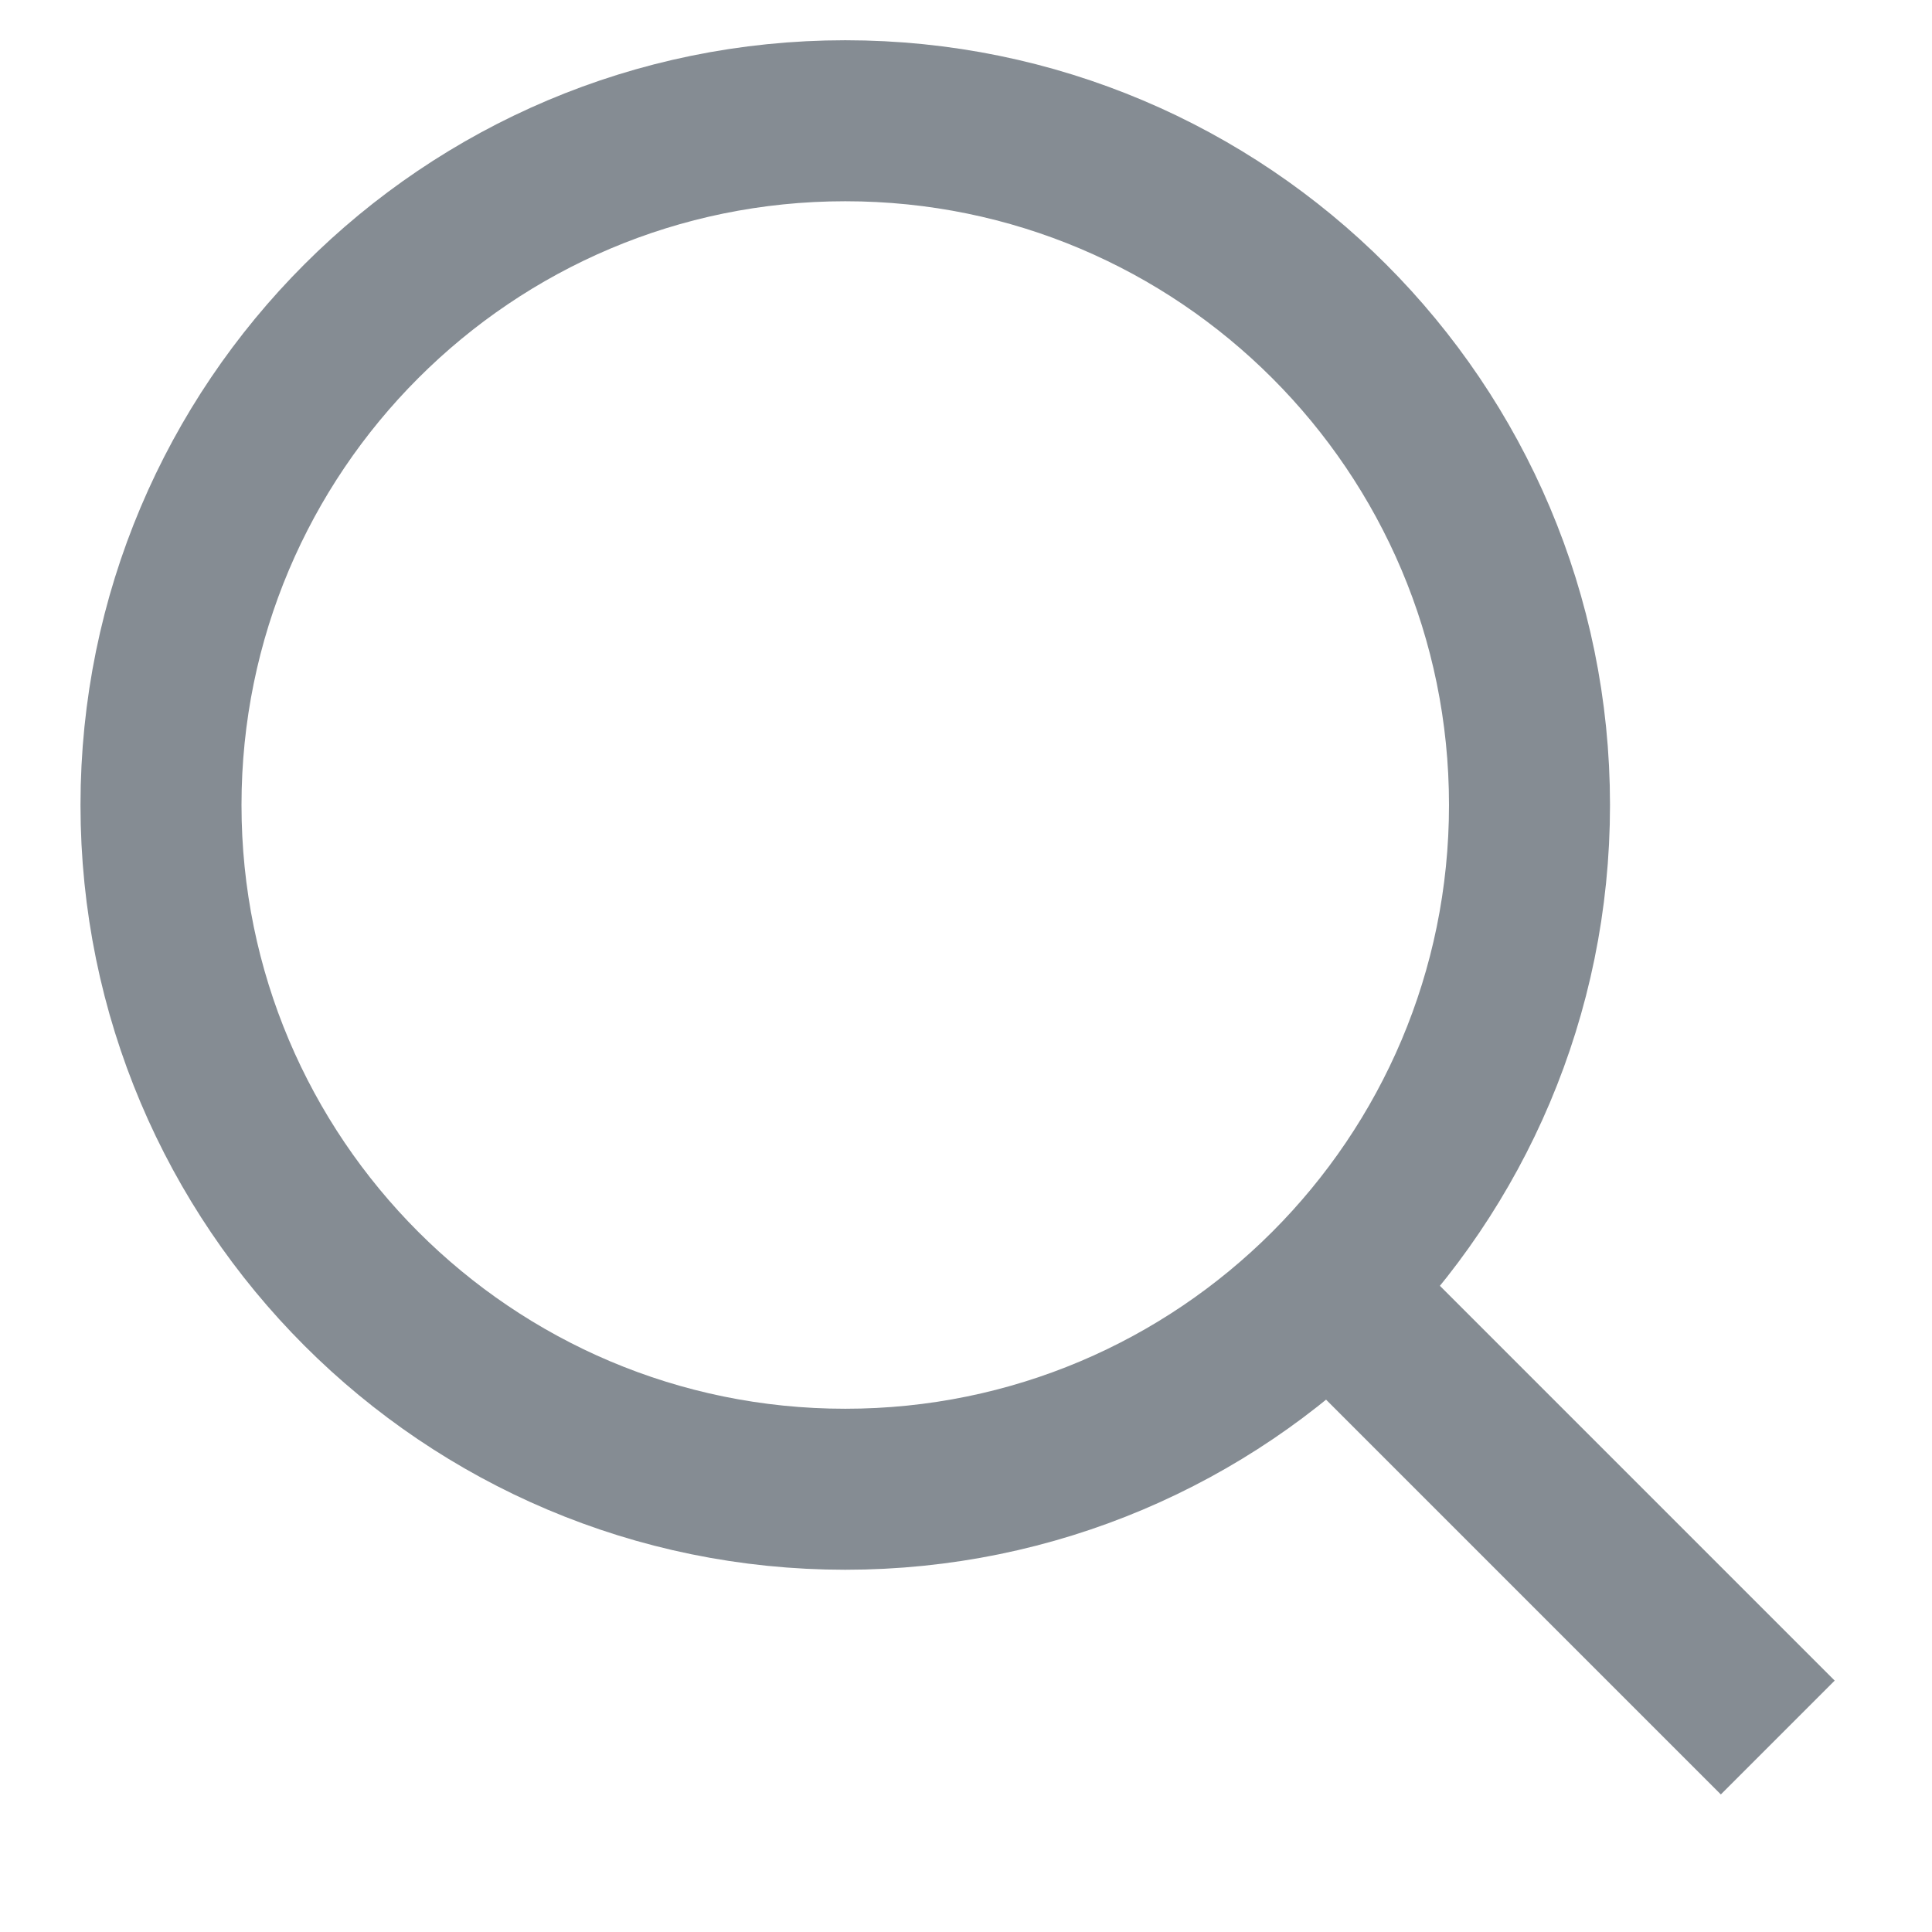
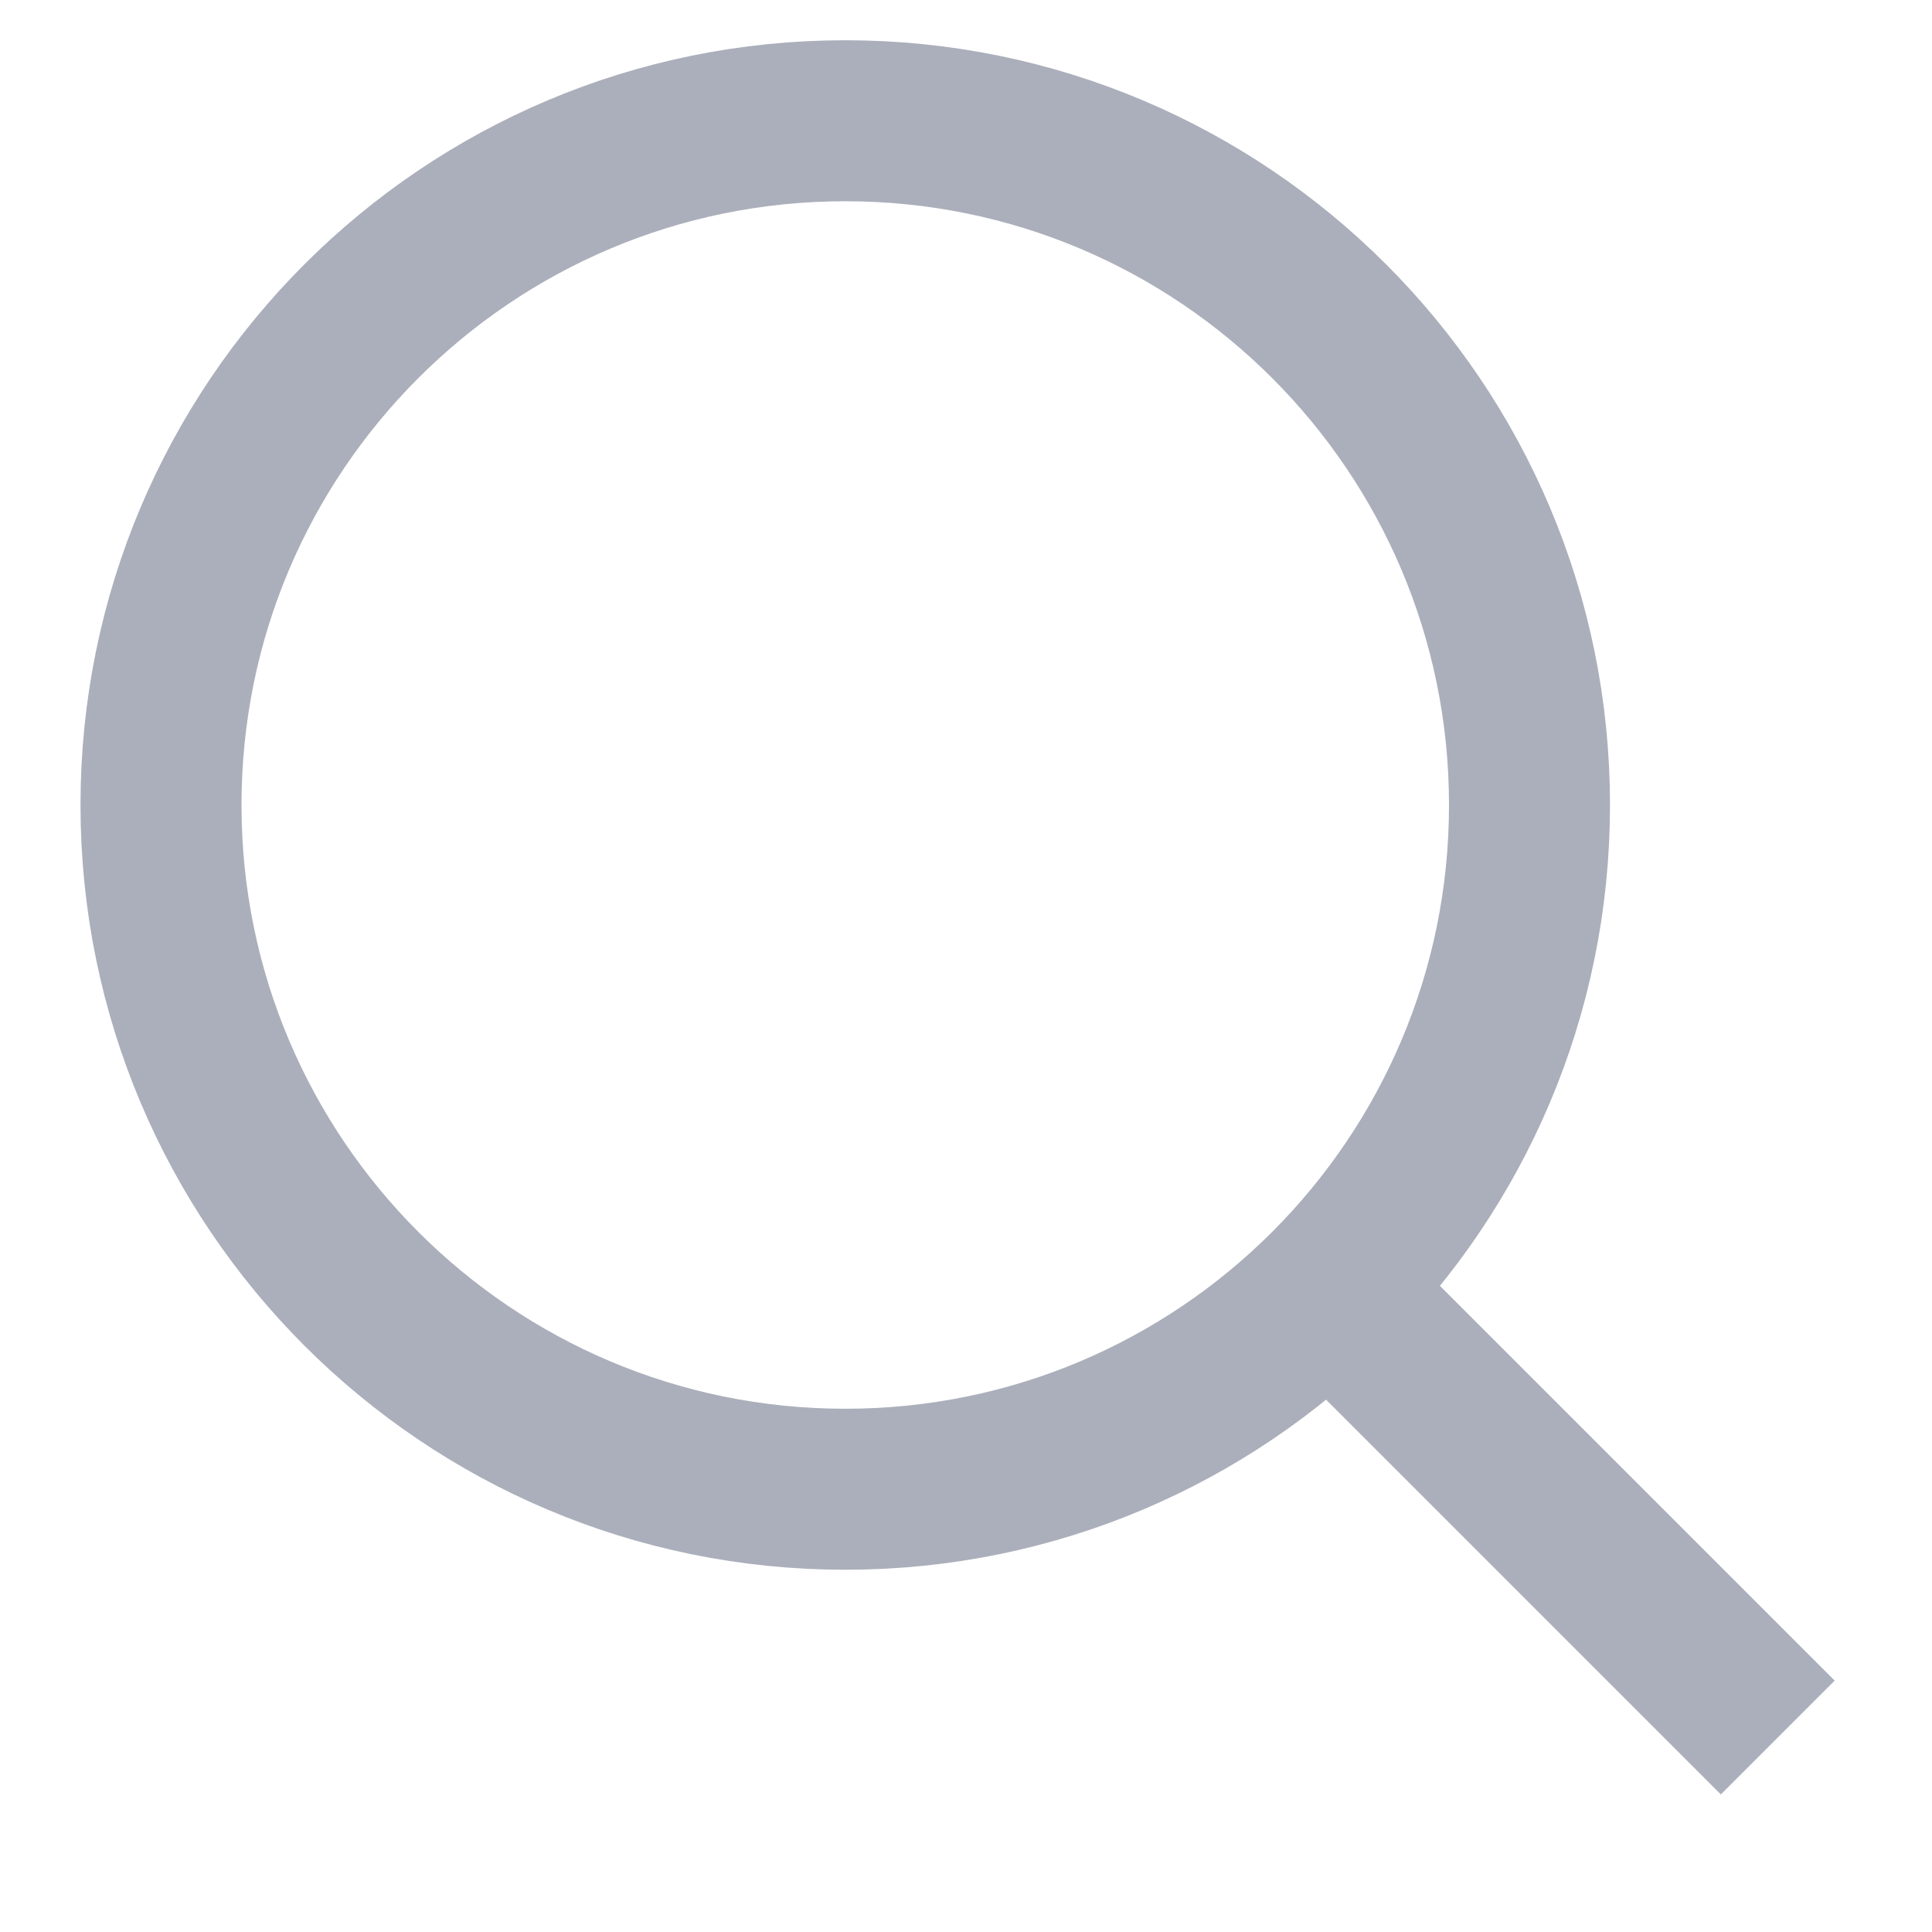
<svg xmlns="http://www.w3.org/2000/svg" width="20px" height="20px" viewBox="0 0 24 23" version="1.1">
-   <g id="icon/moon-copy" stroke="none" stroke-width="2" fill="none" fill-rule="evenodd">
-     <g id="Group-2" transform="translate(2, 1)" stroke="#858C93">
+   <g id="icon/search-white" stroke="none" stroke-width="2" fill="none" fill-rule="evenodd">
+     <g id="Group-2" transform="translate(2, 1)" stroke="#ABAFBB">
      <circle id="Oval" cx="8.5" cy="8.5" r="8.5" />
      <path d="M14.6,14.6 L19.377,19.377" id="Line" stroke-linecap="square" />
    </g>
  </g>
</svg>
